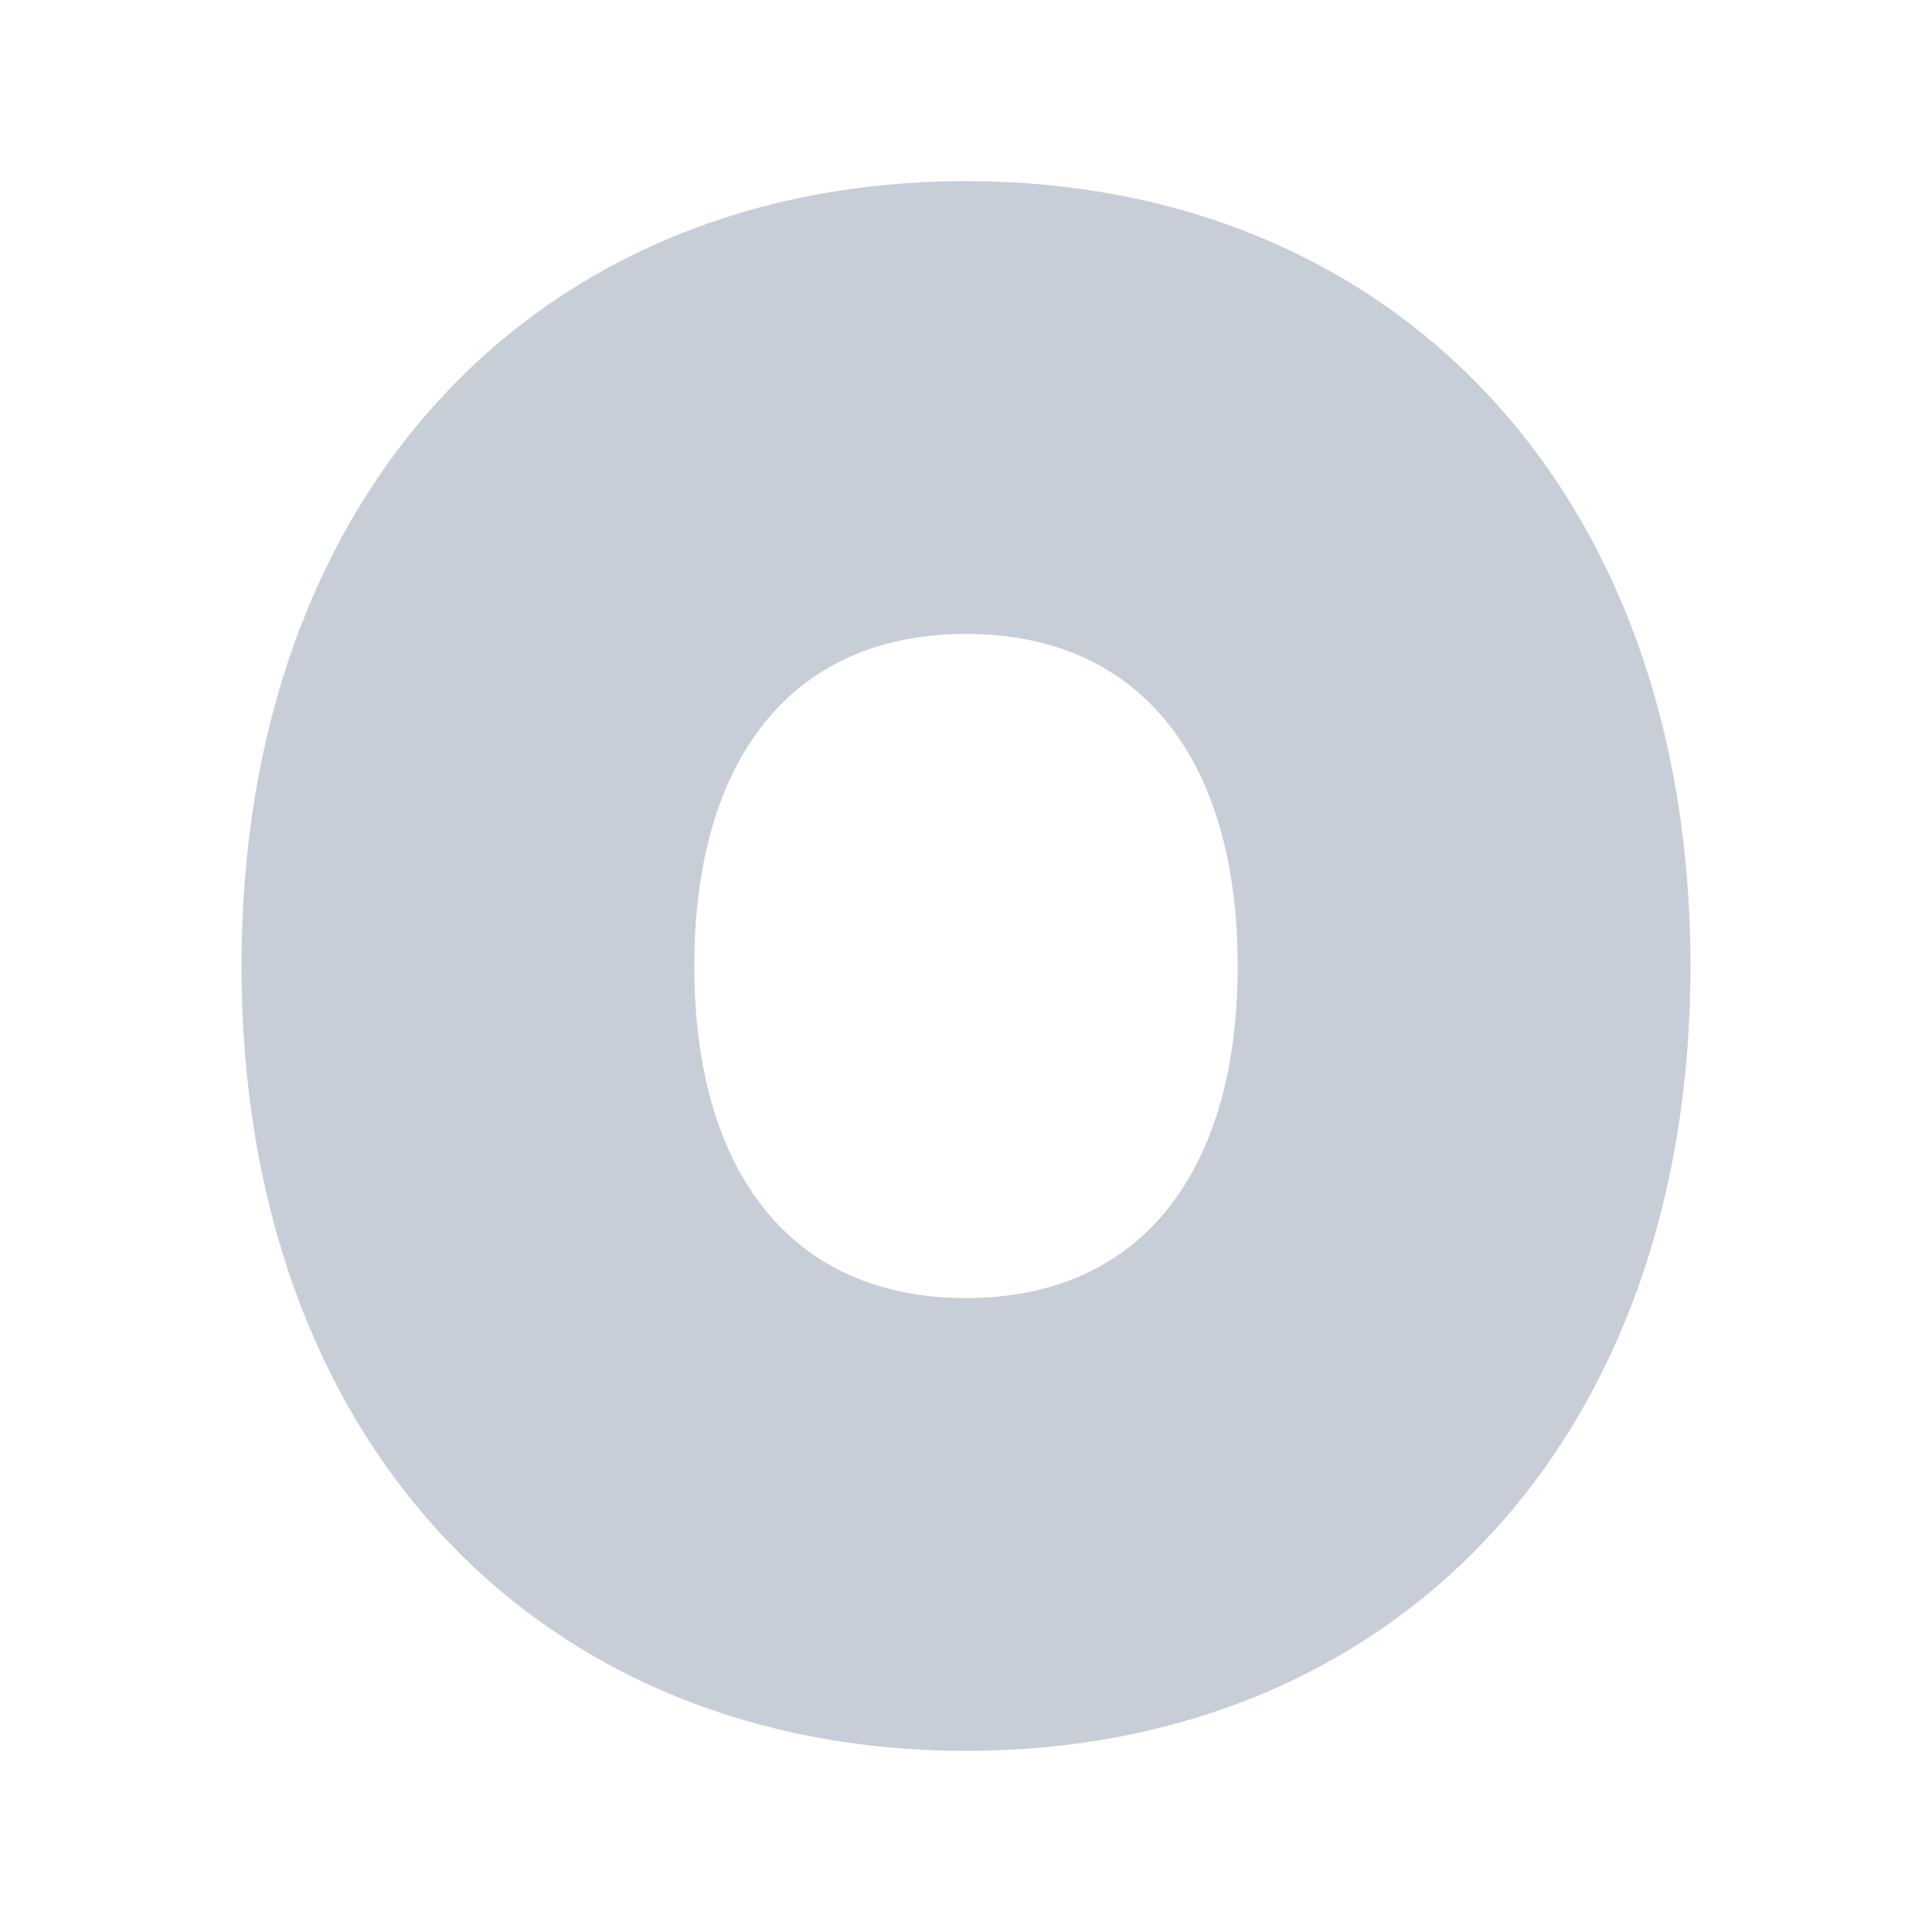
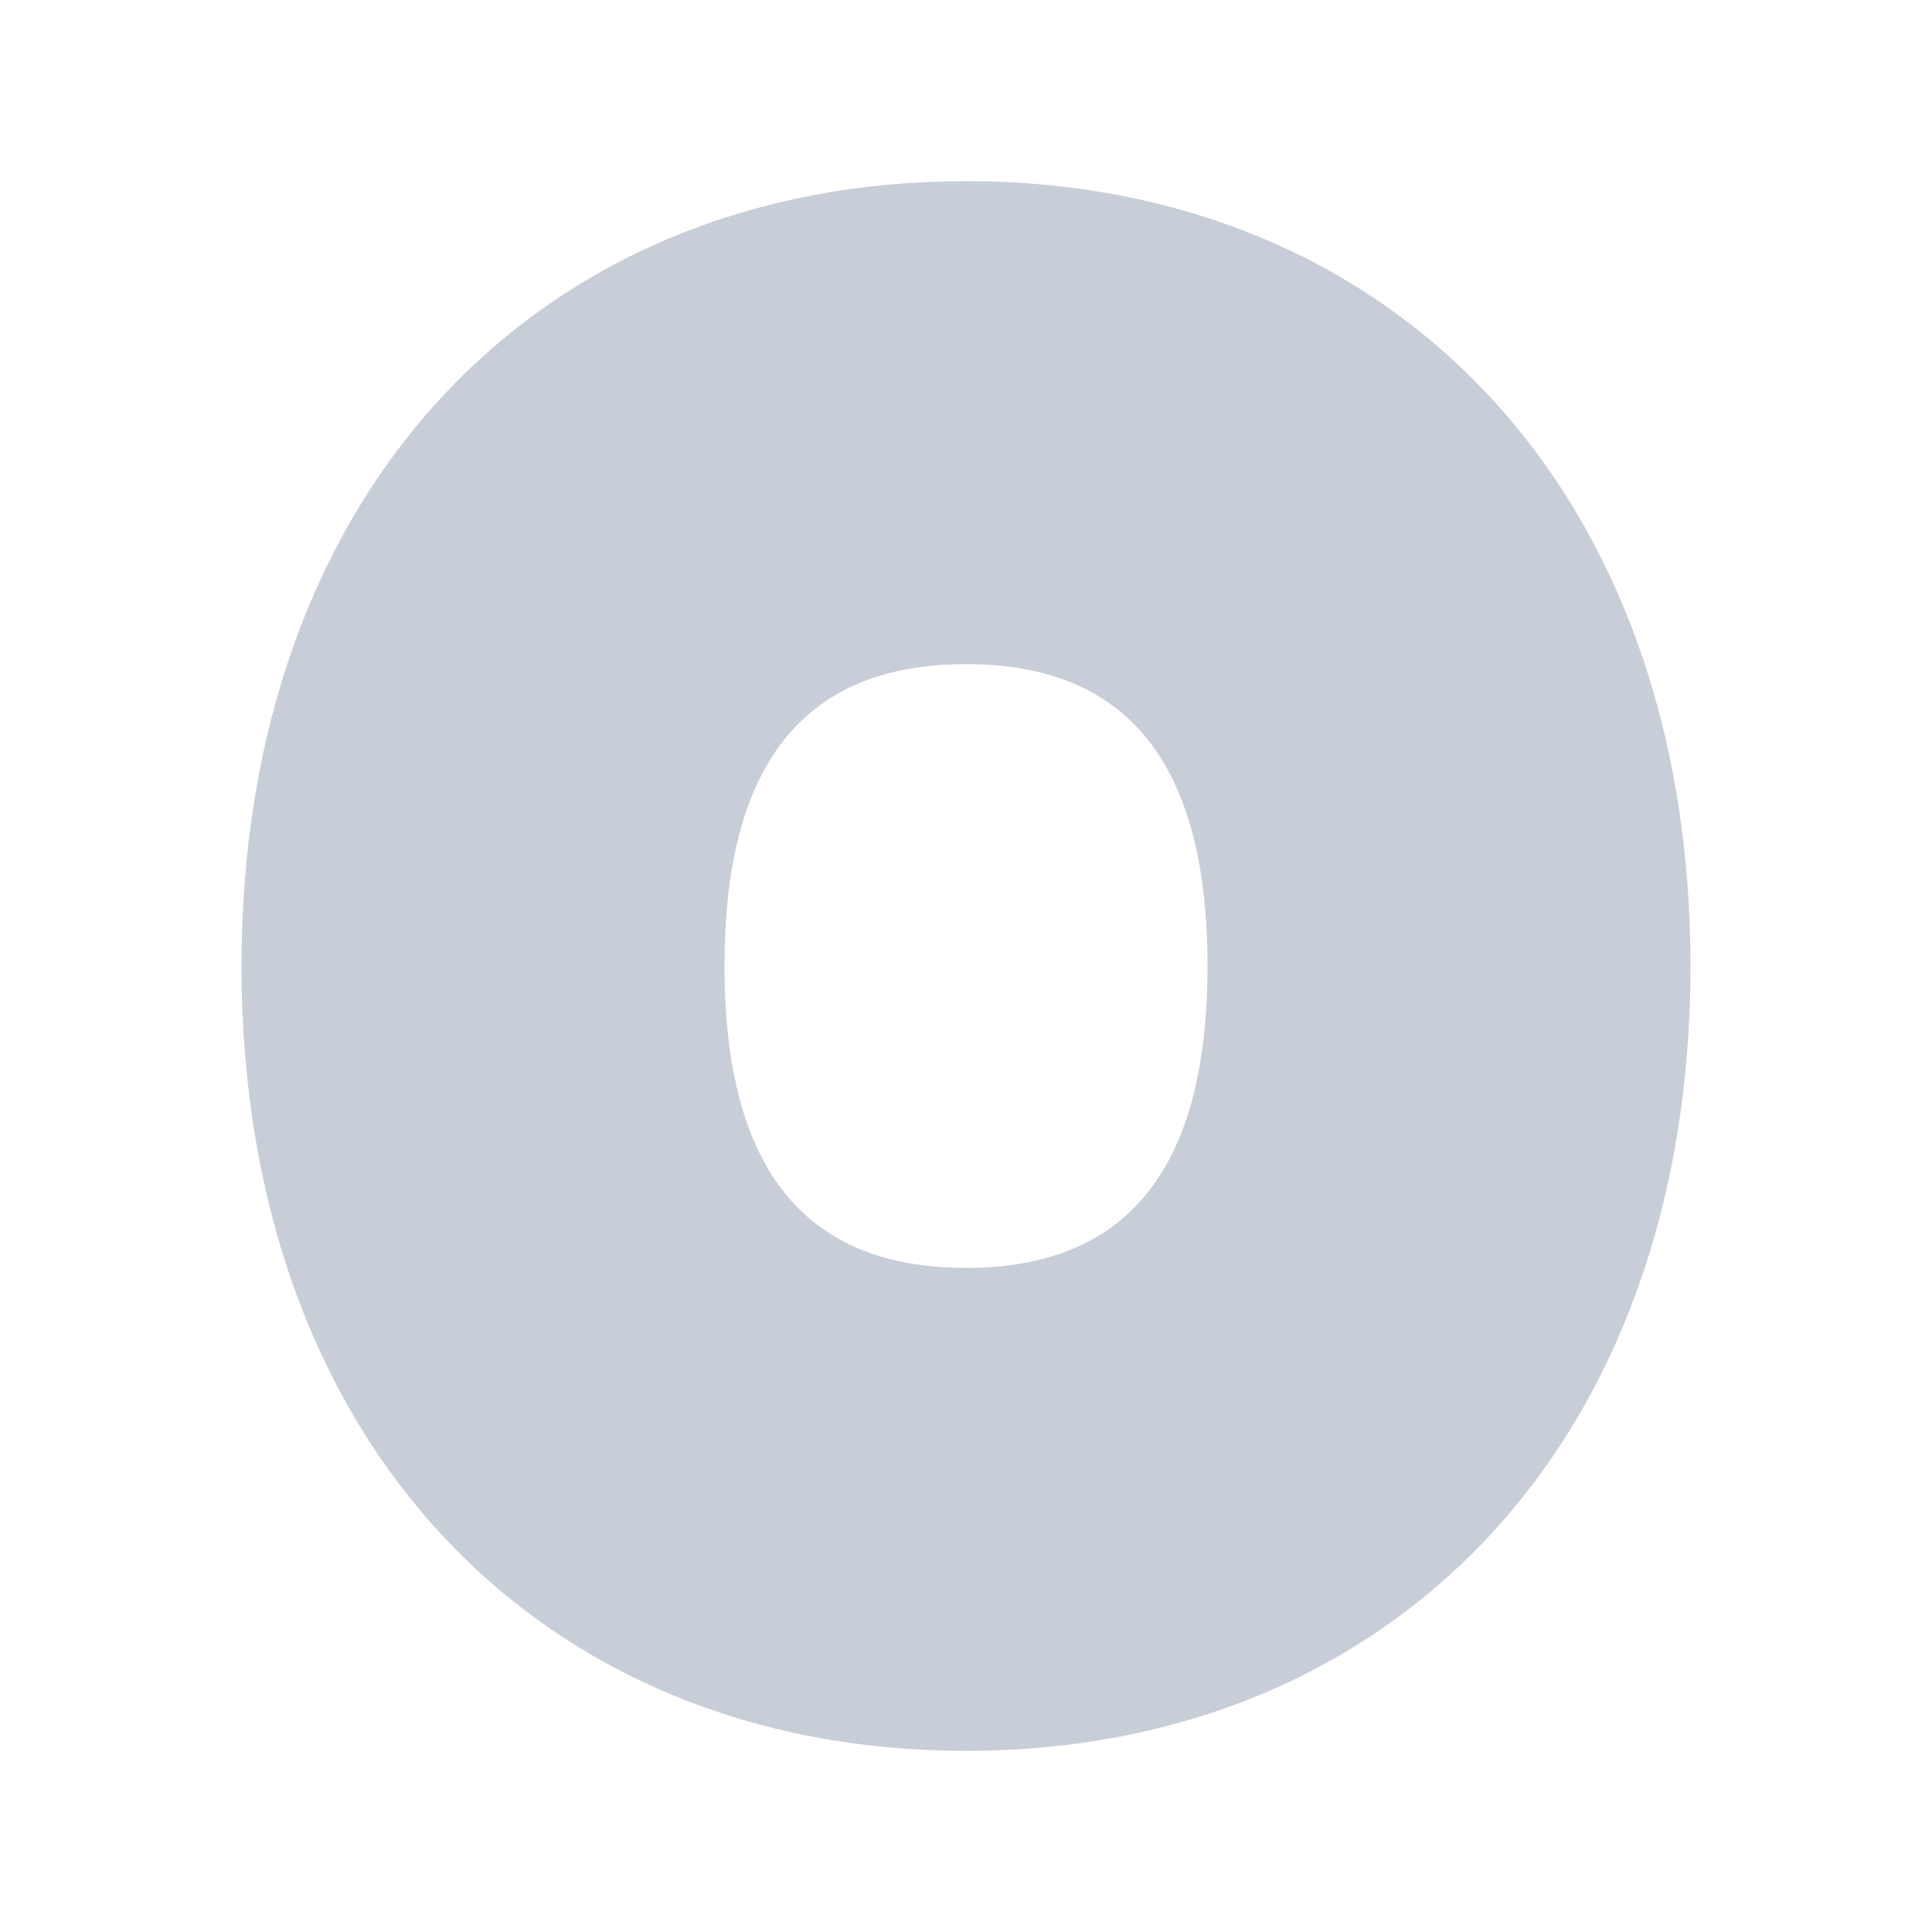
<svg xmlns="http://www.w3.org/2000/svg" width="64" height="64" viewBox="0 0 64 64">
-   <path fill="#c8ced8" fill-rule="evenodd" d="M32 6c14.08 0 24 10.17 24 26s-9.92 26-24 26S8 47.83 8 32 17.92 6 32 6Zm0 15c-5.85 0-9 4.25-9 11s3.15 11 9 11 9-4.25 9-11-3.15-11-9-11Z" />
+   <path fill="#c8ced8" fill-rule="evenodd" d="M32 6c14.08 0 24 10.17 24 26s-9.92 26-24 26S8 47.83 8 32 17.92 6 32 6Zm0 16c-5.2 0-8 3.1-8 10s2.8 10 8 10 8-3.1 8-10-2.8-10-8-10Z" />
  <circle cx="32" cy="32" r="__DOT_RADIUS__" fill="__DOT_COLOR__" opacity="__DOT_OPACITY__" />
</svg>
